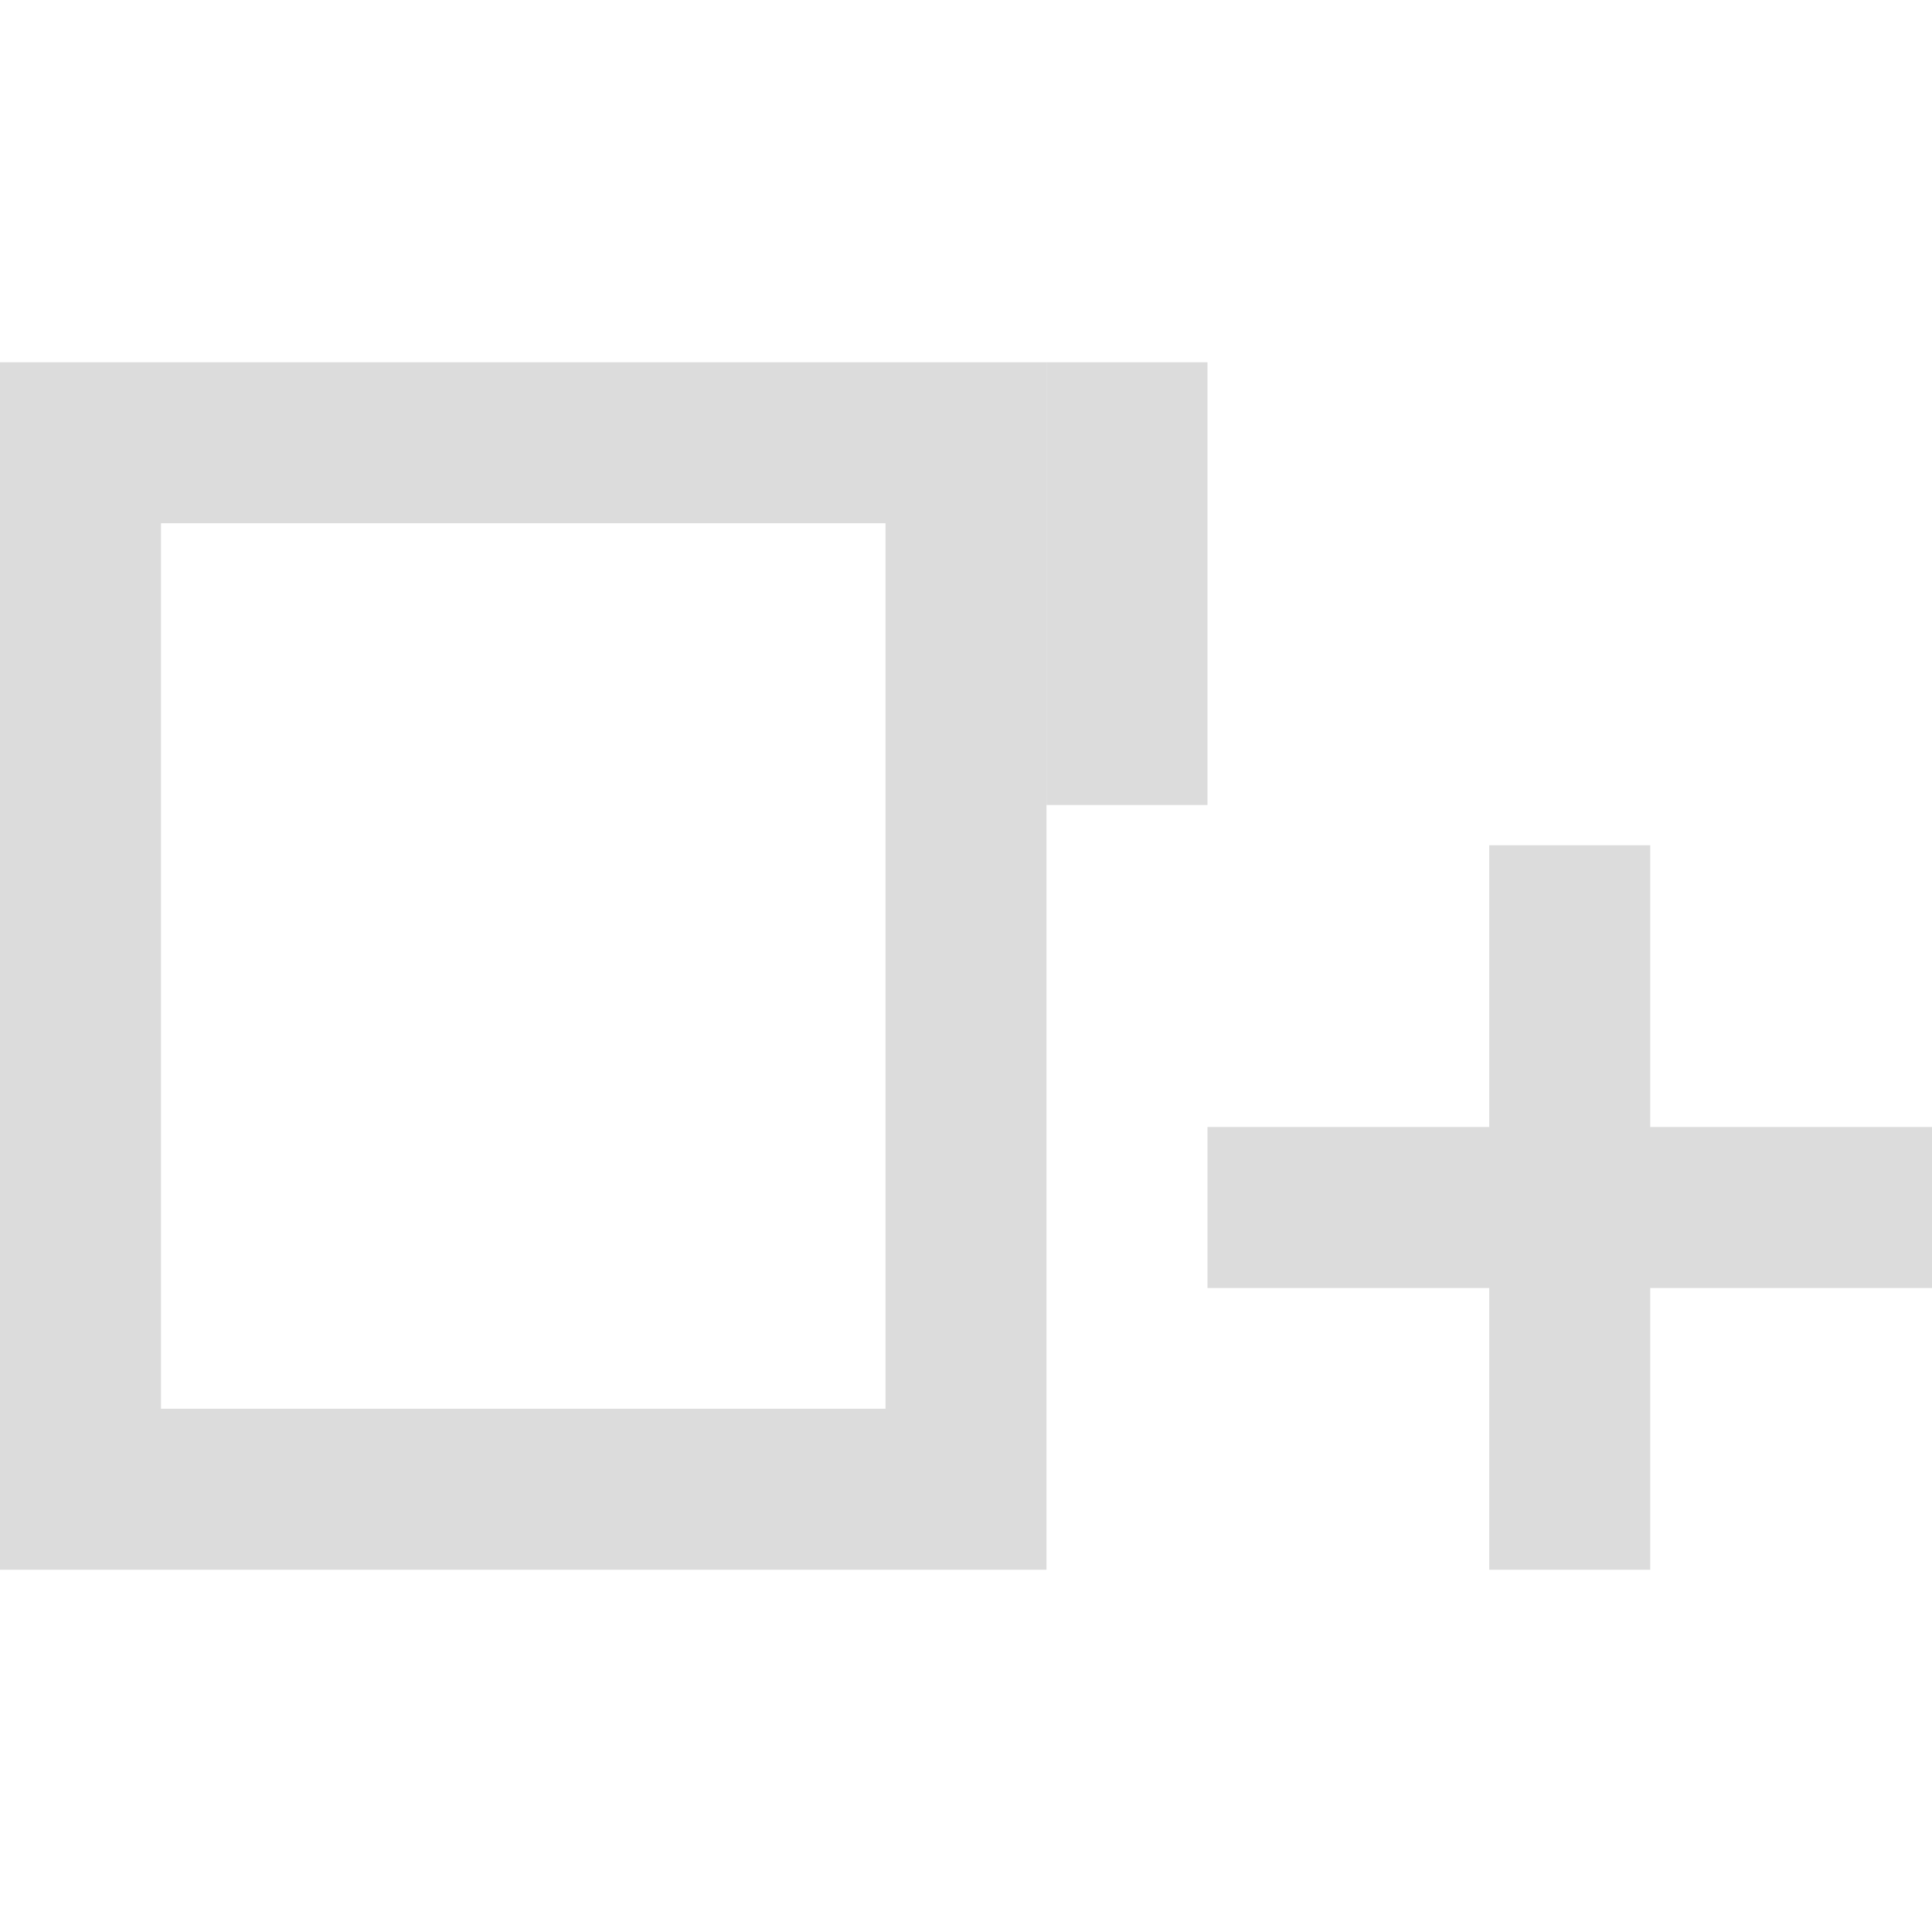
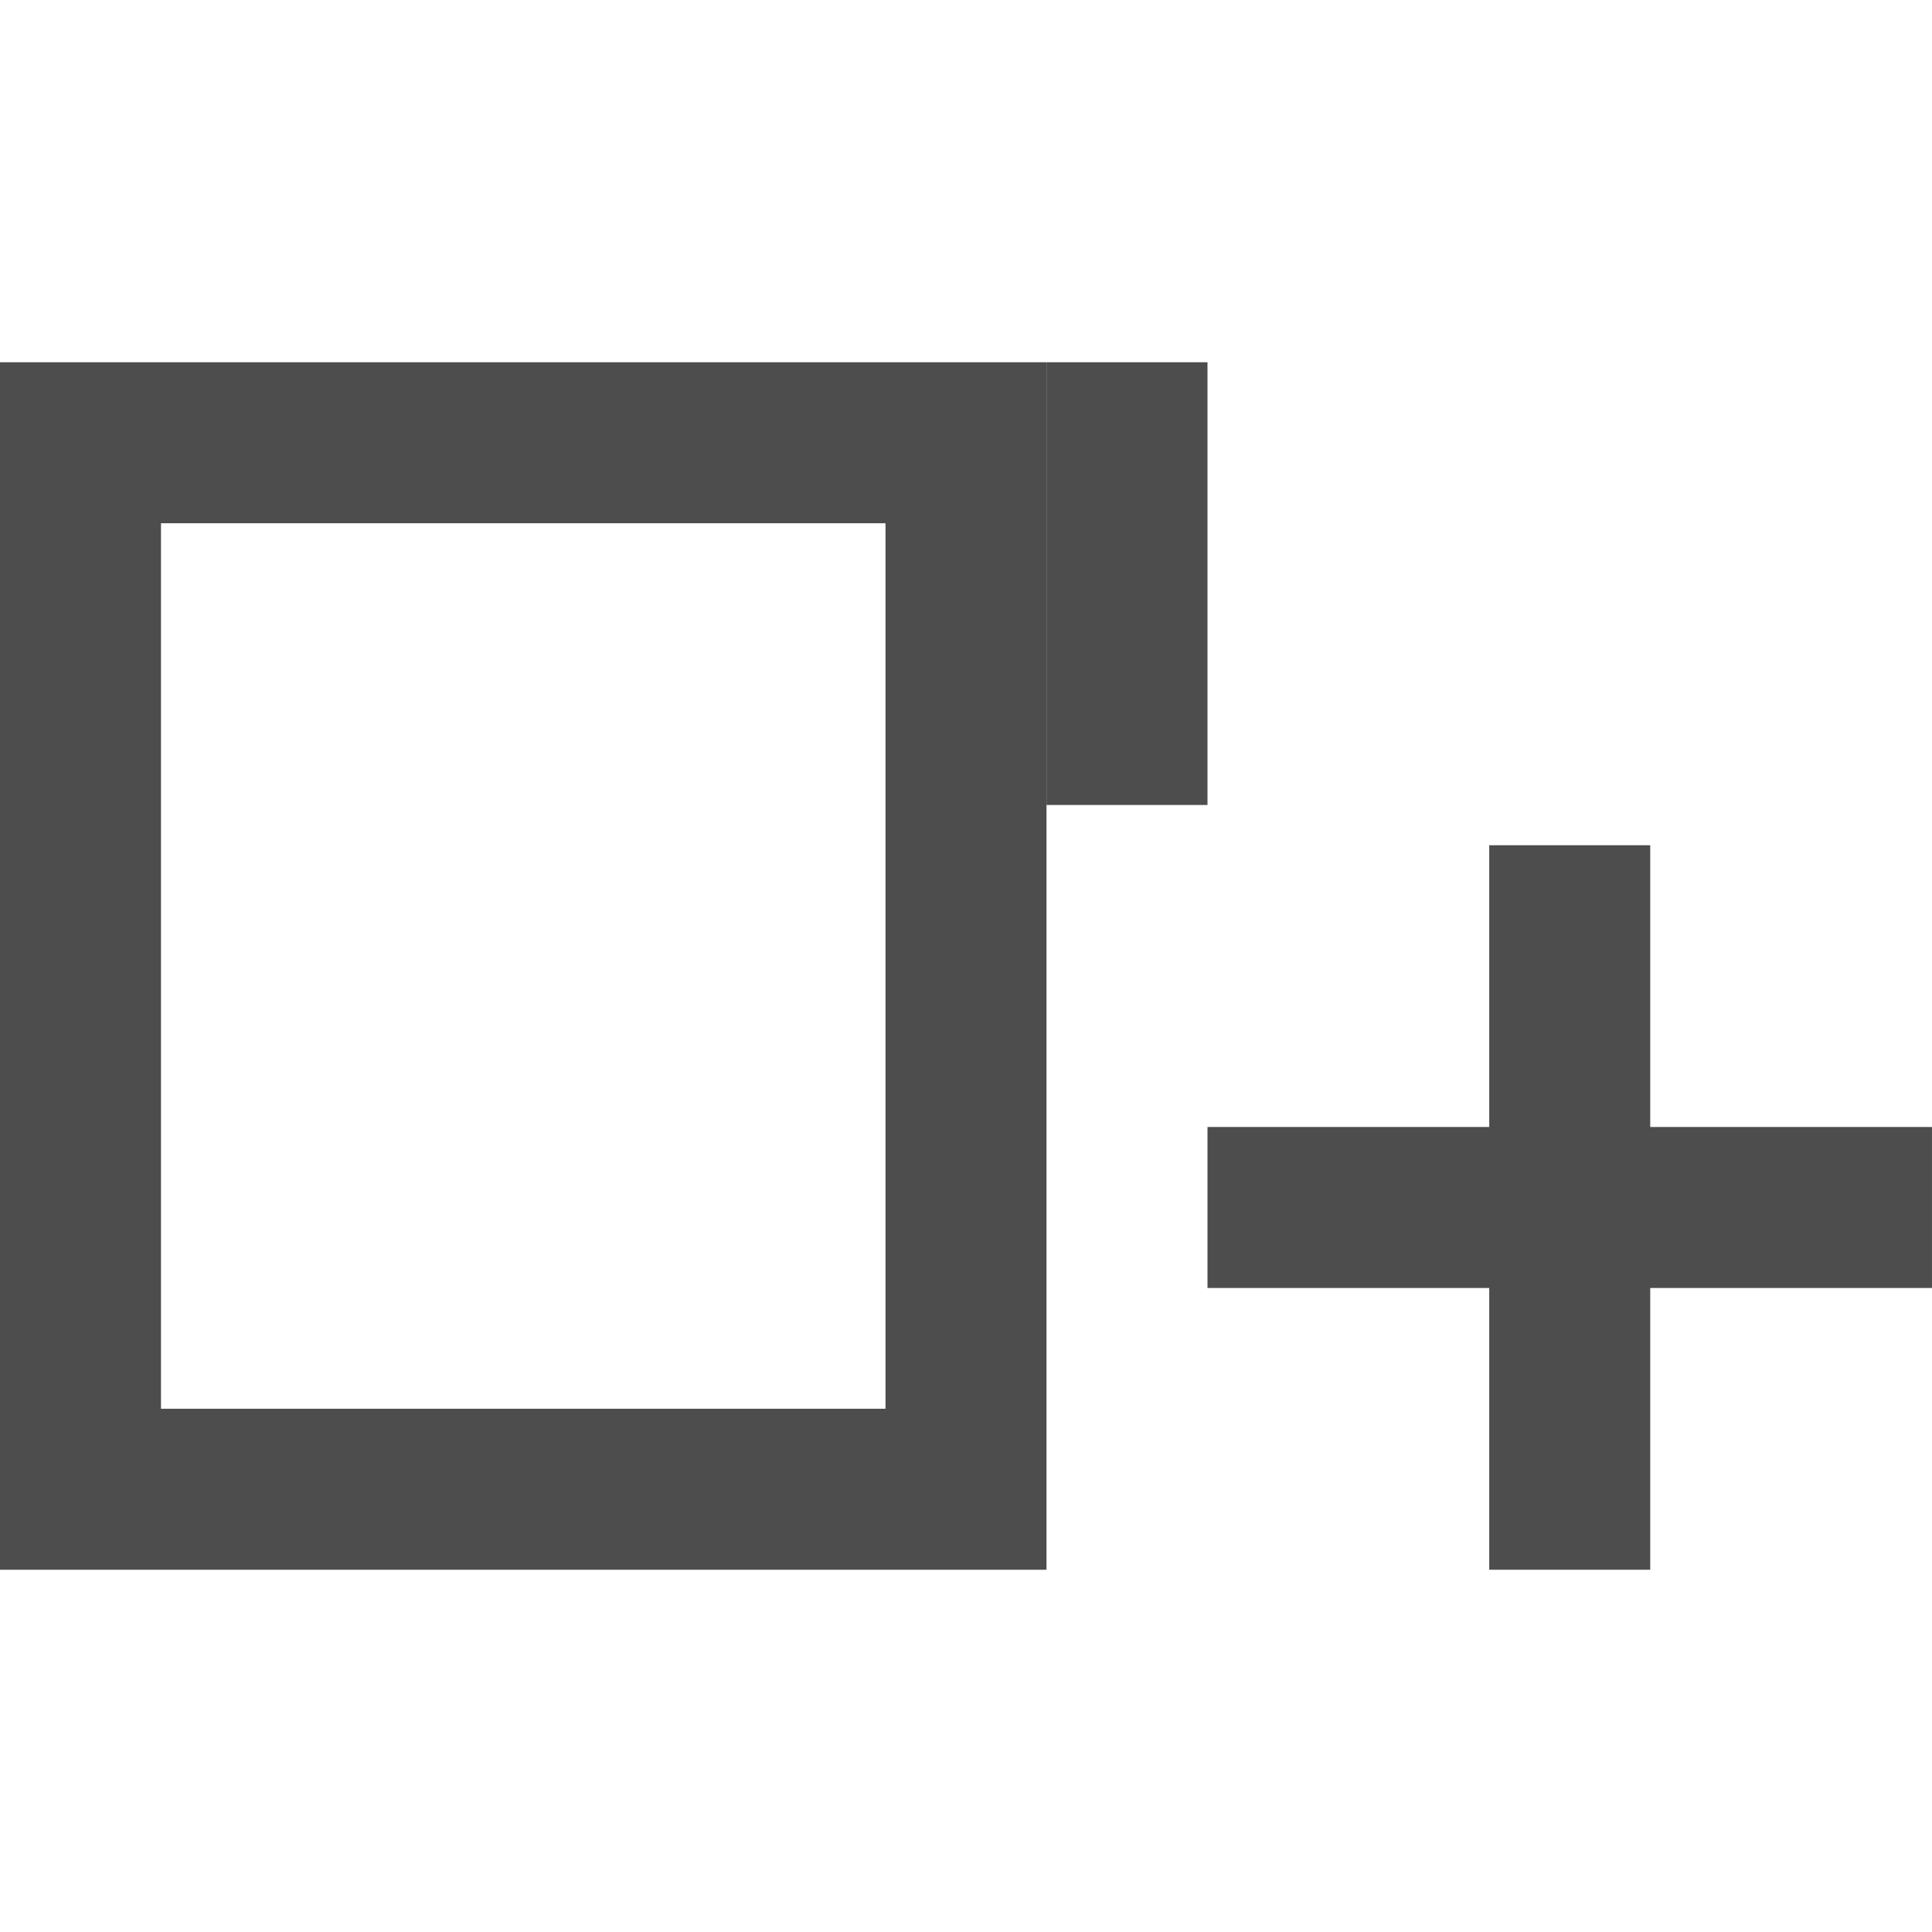
- <svg xmlns="http://www.w3.org/2000/svg" version="1.1" id="svg3979" x="0px" y="0px" width="48px" height="48px" viewBox="0 0 48 48" enable-background="new 0 0 48 48" xml:space="preserve">
+ <svg xmlns="http://www.w3.org/2000/svg" width="48" height="48" id="svg3979" version="1.1">
+   <defs id="defs3981" />
  <g id="layer1" transform="translate(-601.7143,-491.2193)">
-     <path id="rect3263" fill="#DCDCDC" d="M601.714,500.219v30h26   v-30H601.714z M605.714,504.219h18v22h-18V504.219z" />
-     <rect id="rect3265" x="631.714" y="512.219" fill="none" width="18" height="18" />
-     <rect id="rect3372" x="638.714" y="512.219" fill="#DCDCDC" width="4" height="18" />
-     <rect id="rect3374" x="631.714" y="519.219" fill="#DCDCDC" width="18" height="4" />
-     <rect id="rect3317" x="627.714" y="500.219" fill="#DCDCDC" width="4" height="11" />
-     <path id="path3329" fill="none" d="   M614.714,528.219c0,1.105-0.896,2-2.001,2l0,0c-1.105,0-2.001-0.895-2.001-2l0,0c0-1.105,0.896-2,2.001-2l0,0   C613.818,526.219,614.714,527.115,614.714,528.219L614.714,528.219z" />
-     <ellipse id="path3333" fill="none" cx="603.714" cy="515.219" rx="2" ry="2" />
+     <path style="fill:#4d4d4d;fill-opacity:1;fill-rule:evenodd;stroke:none" d="m 0,9 0,30 26,0 0,-30 z m 4,4 18,0 0,22 -18,0 z" id="rect3263" transform="translate(601.7143,491.2193)" />
+     <rect y="512.219" x="631.714" height="18" width="18" id="rect3265" style="fill:none;fill-opacity:1;fill-rule:evenodd;stroke:none" />
+     <rect style="fill:#4d4d4d;fill-opacity:1;fill-rule:evenodd;stroke:none" id="rect3372" width="4" height="18" x="638.714" y="512.219" />
+     <rect y="-649.714" x="519.219" height="18" width="4" id="rect3374" style="fill:#4d4d4d;fill-opacity:1;fill-rule:evenodd;stroke:none" transform="matrix(0,1,-1,0,0,0)" />
+     <rect style="fill:#4d4d4d;fill-opacity:1;fill-rule:evenodd;stroke:none" id="rect3317" width="4" height="11" x="627.714" y="500.219" />
+     <path style="fill:none;fill-opacity:1;fill-rule:evenodd;stroke:none" id="path3329" d="m 614.714,528.219 a 2.001,2 0 0 1 -2.001,2 2.001,2 0 0 1 -2.001,-2 2.001,2 0 0 1 2.001,-2 2.001,2 0 0 1 2.001,2 z" />
+     <ellipse id="path3333" style="fill:none;stroke:none" cx="603.714" cy="515.219" rx="2" ry="2" />
  </g>
</svg>
